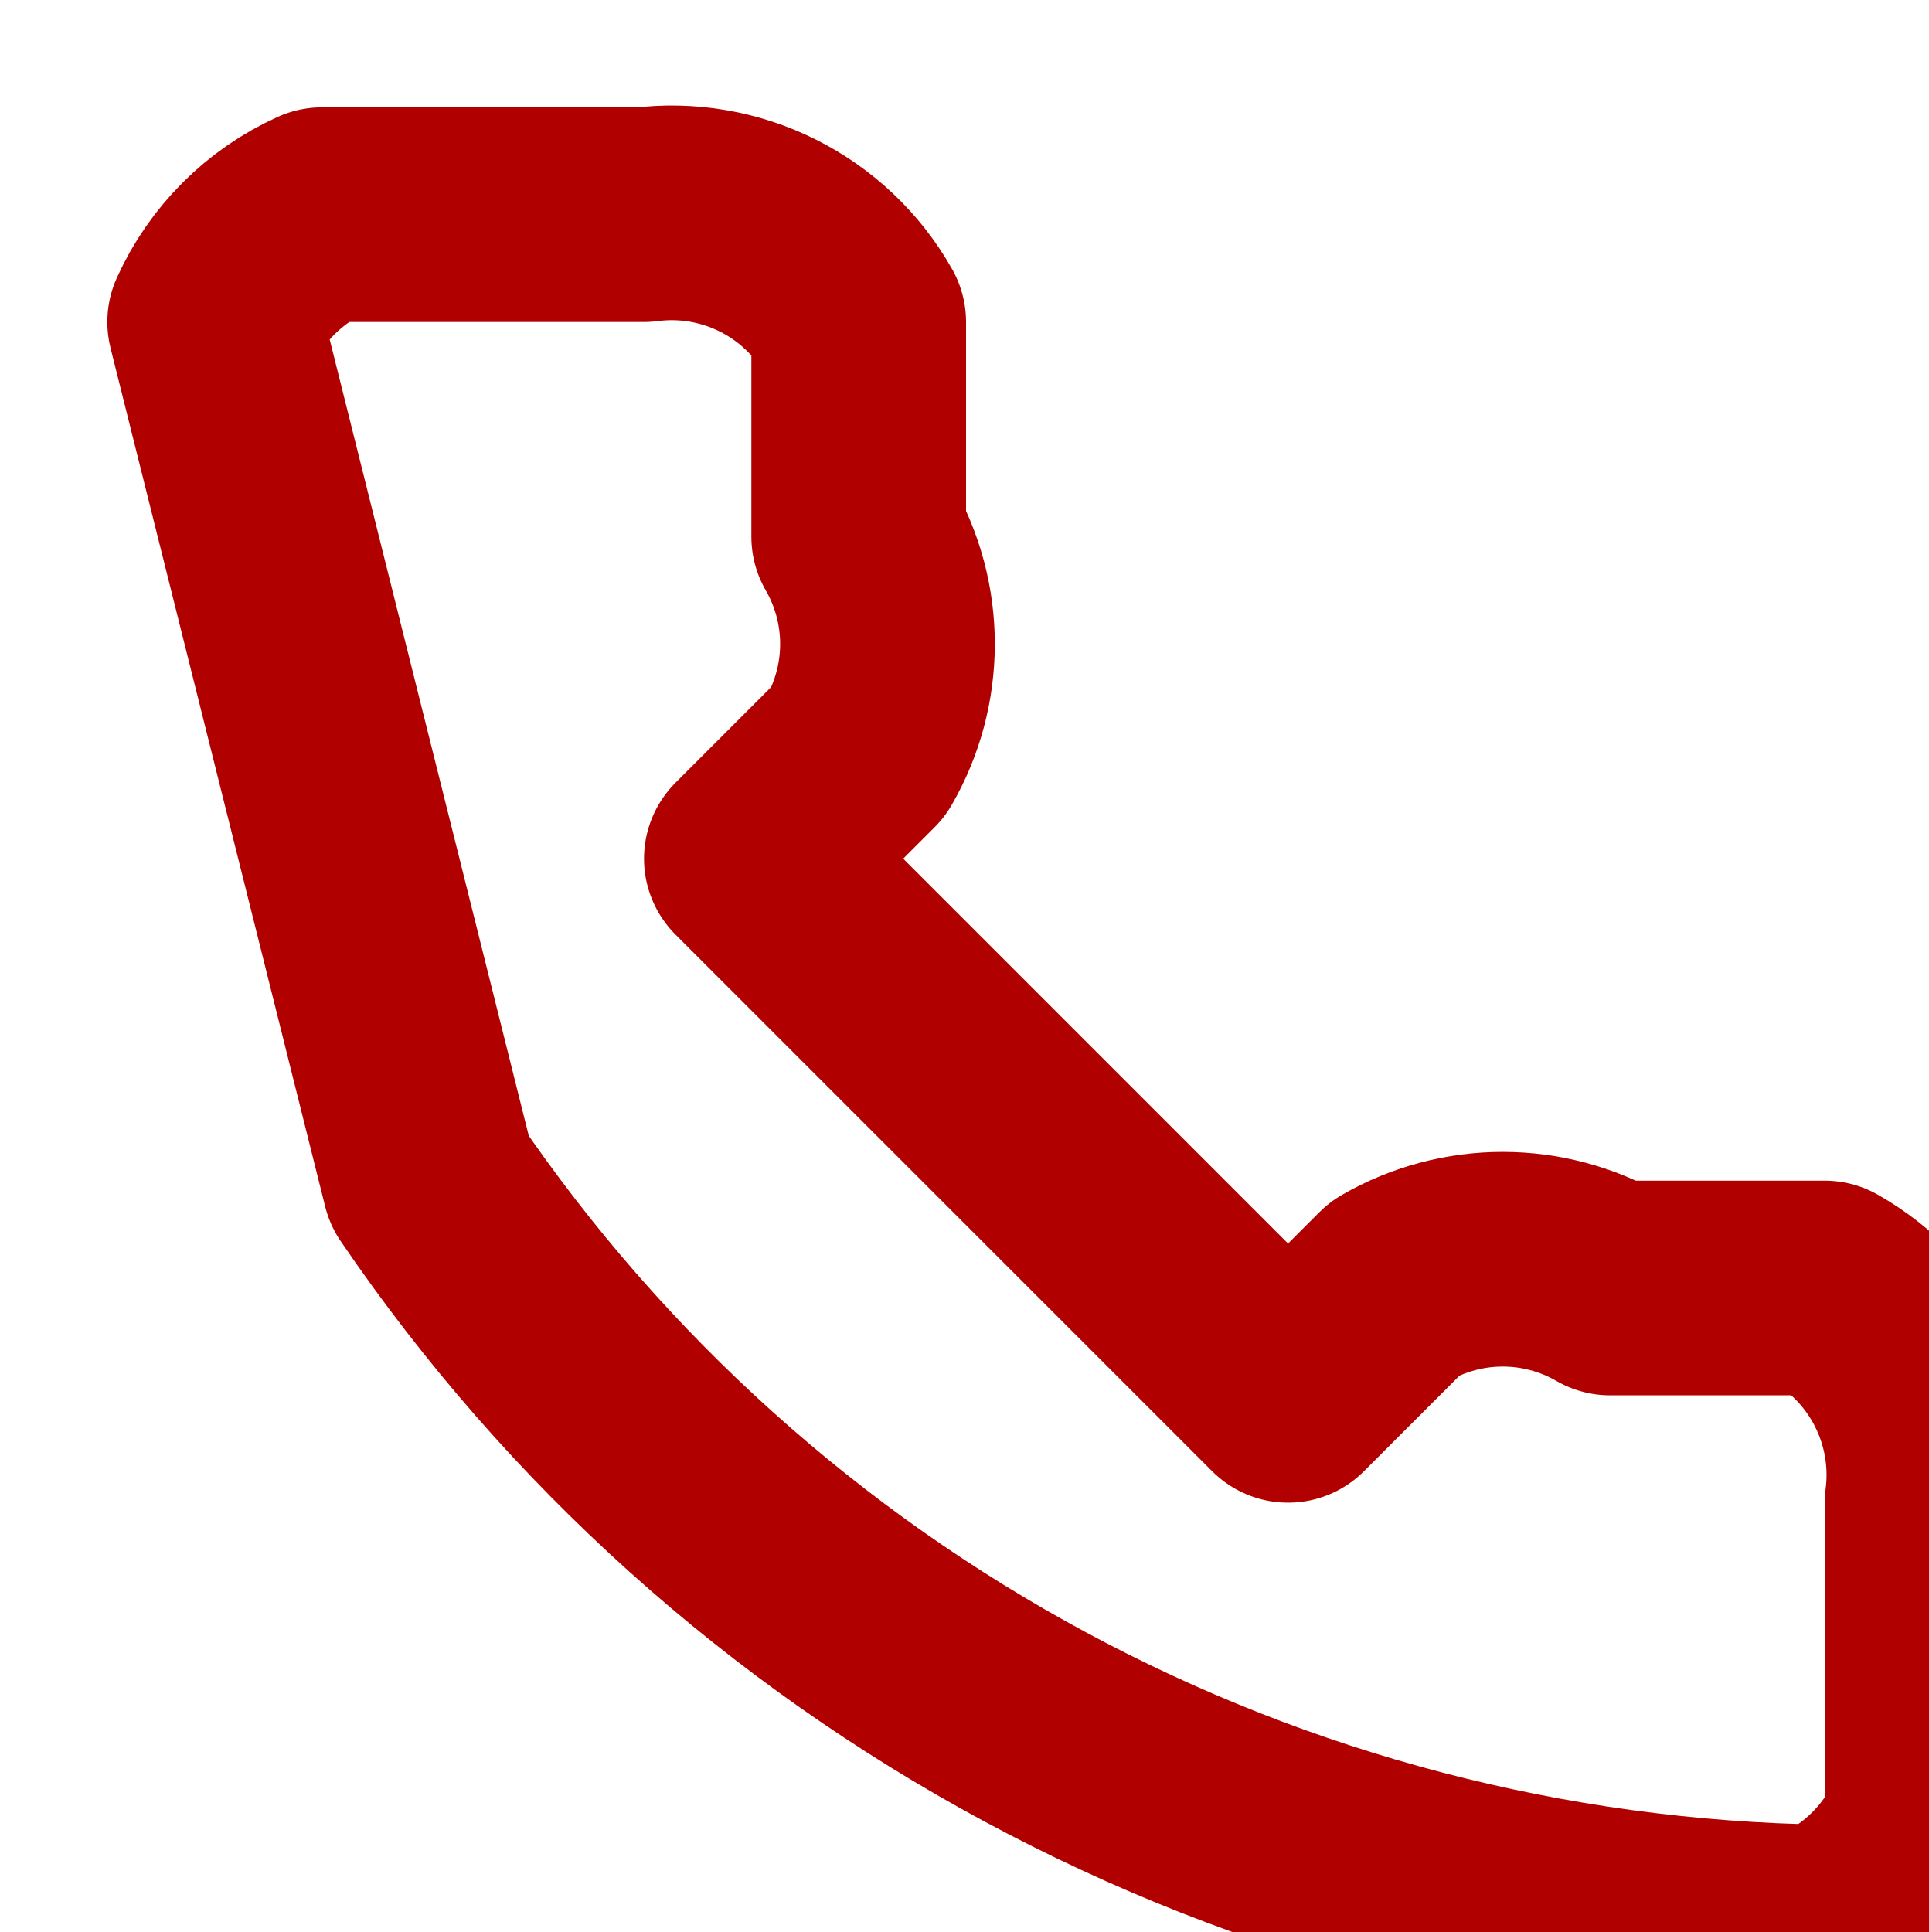
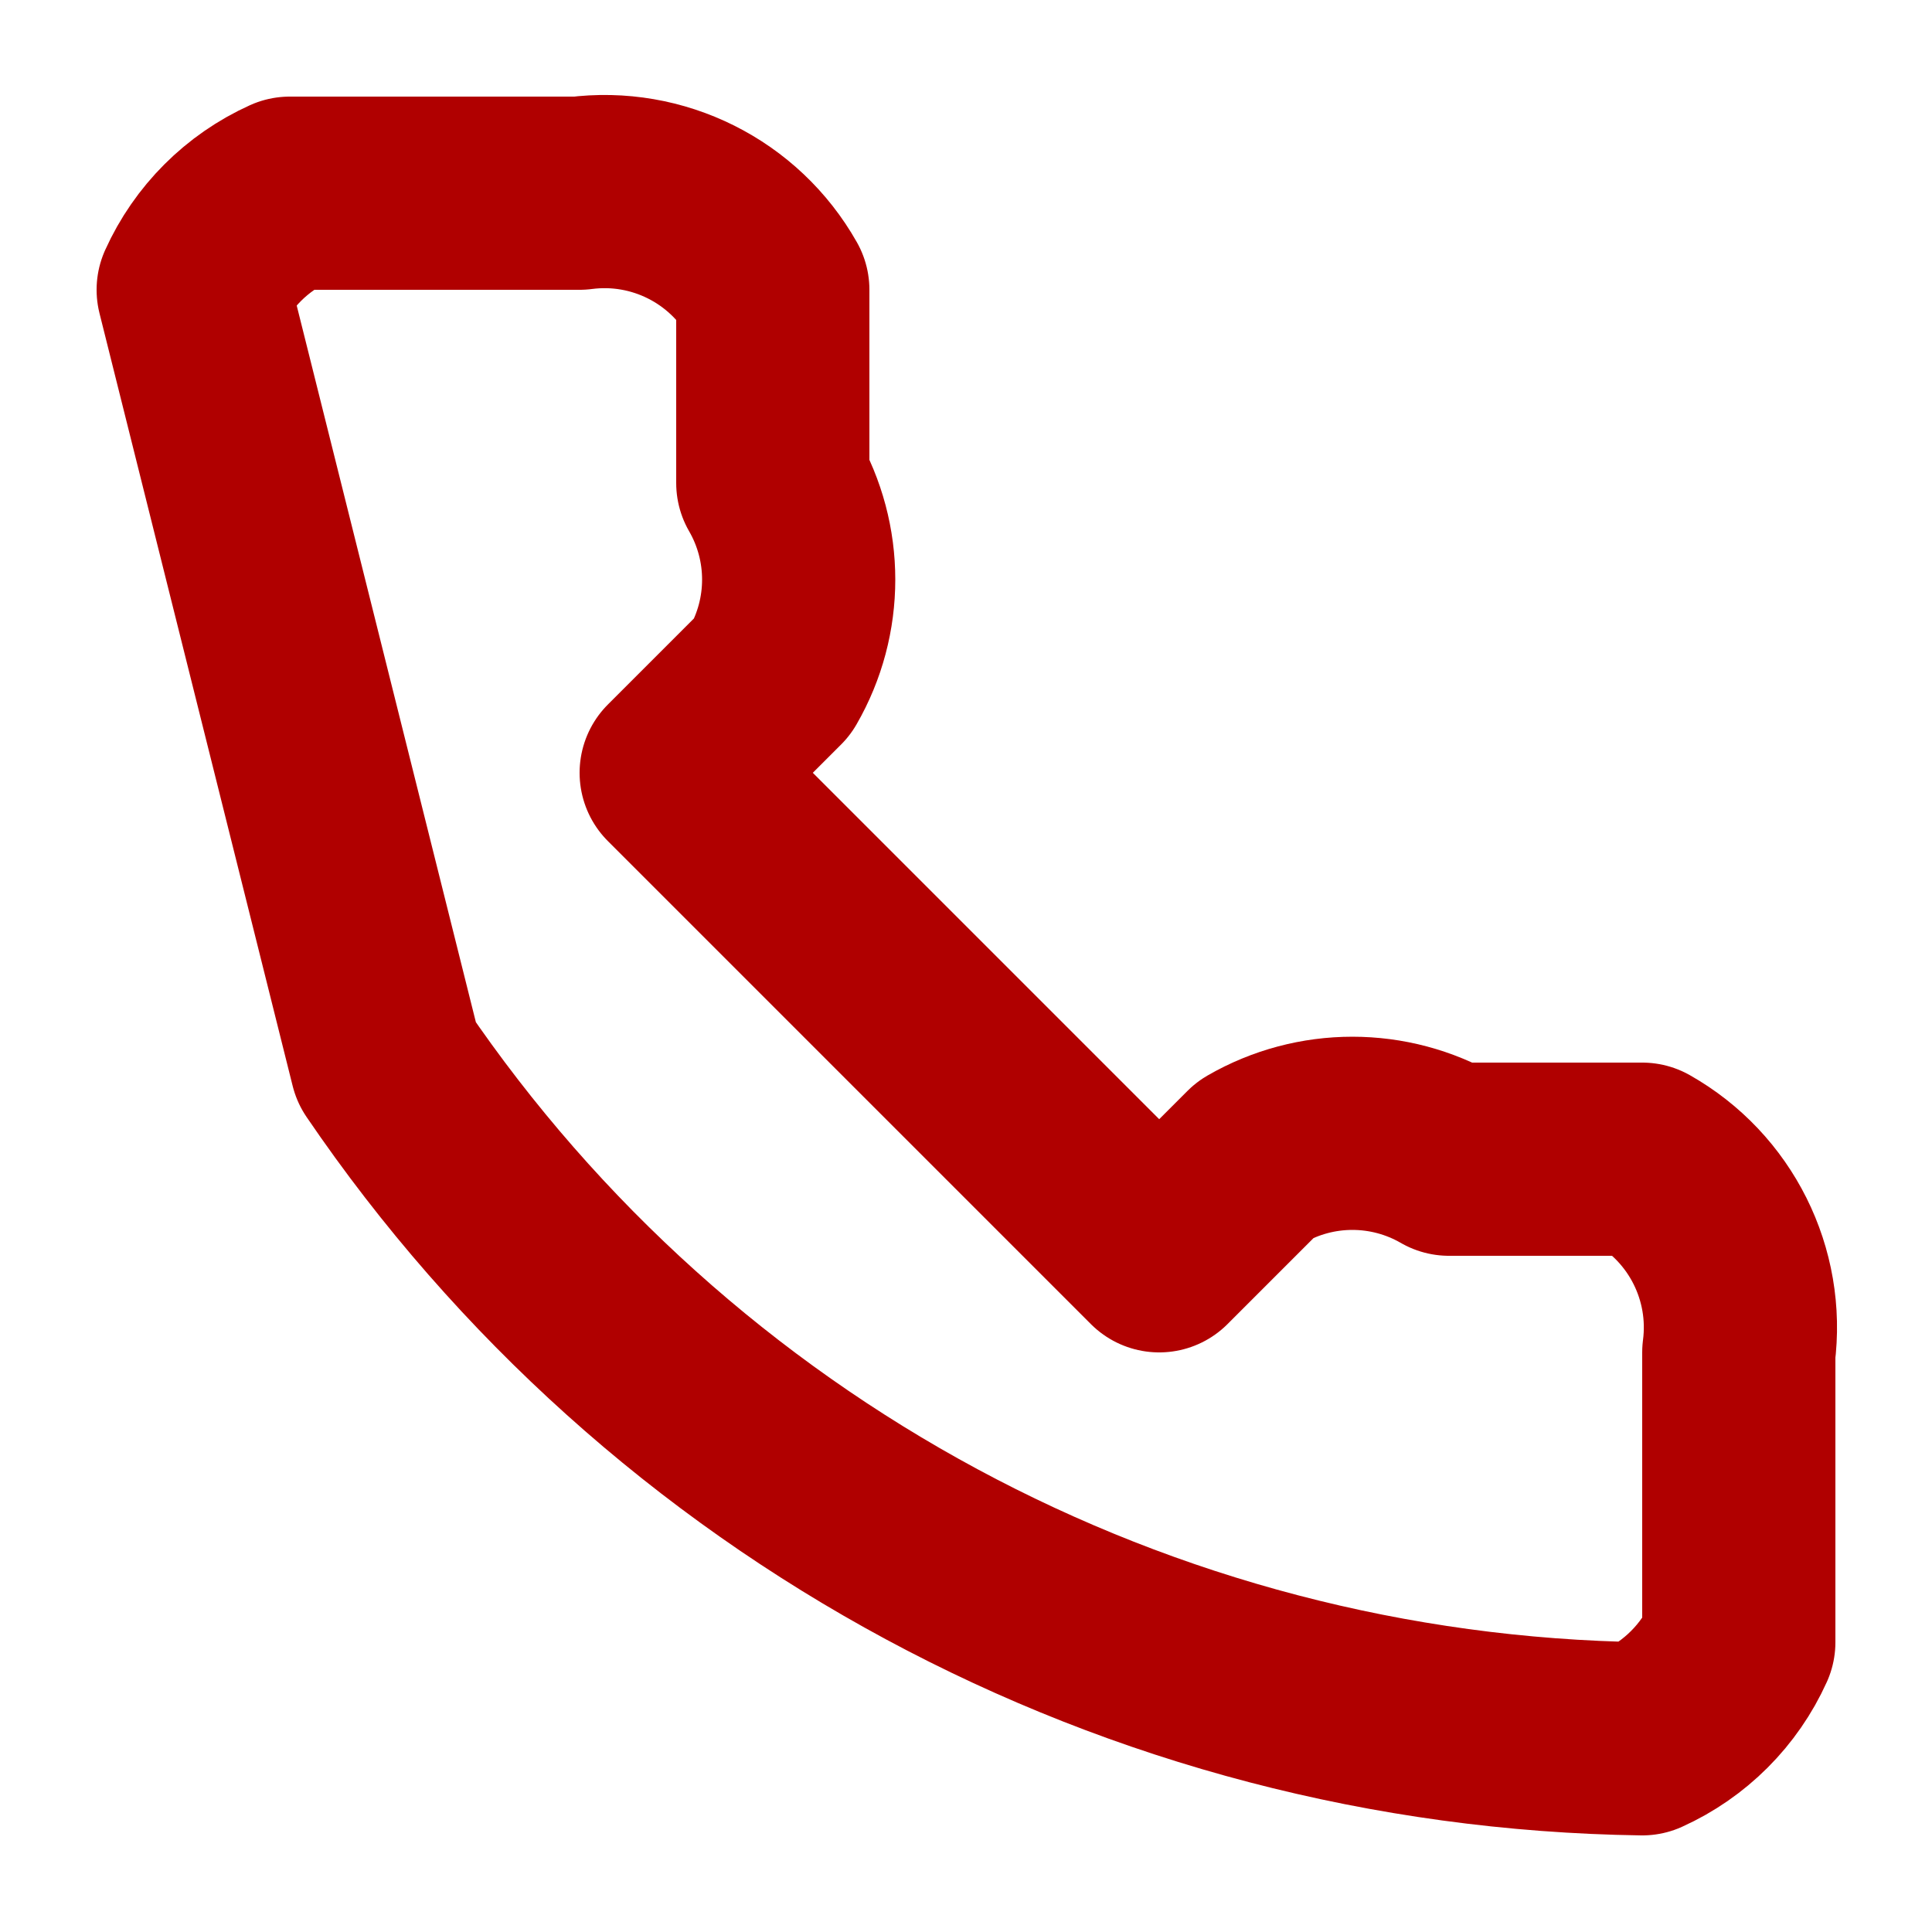
- <svg xmlns="http://www.w3.org/2000/svg" fill="none">
+ <svg xmlns="http://www.w3.org/2000/svg" viewBox="0 0 20 20" fill="none">
  <path d="M18 14v3a2 2 0 0 1-1 1 16 16 0 0 1-13-7L2 3a2 2 0 0 1 1-1h3a2 2 0 0 1 2 1v2a2 2 0 0 1 0 2L7 8l5 5 1-1a2 2 0 0 1 2 0h2a2 2 0 0 1 1 2Z" stroke="#B00000" stroke-width="2" stroke-linecap="round" stroke-linejoin="round" />
</svg>
